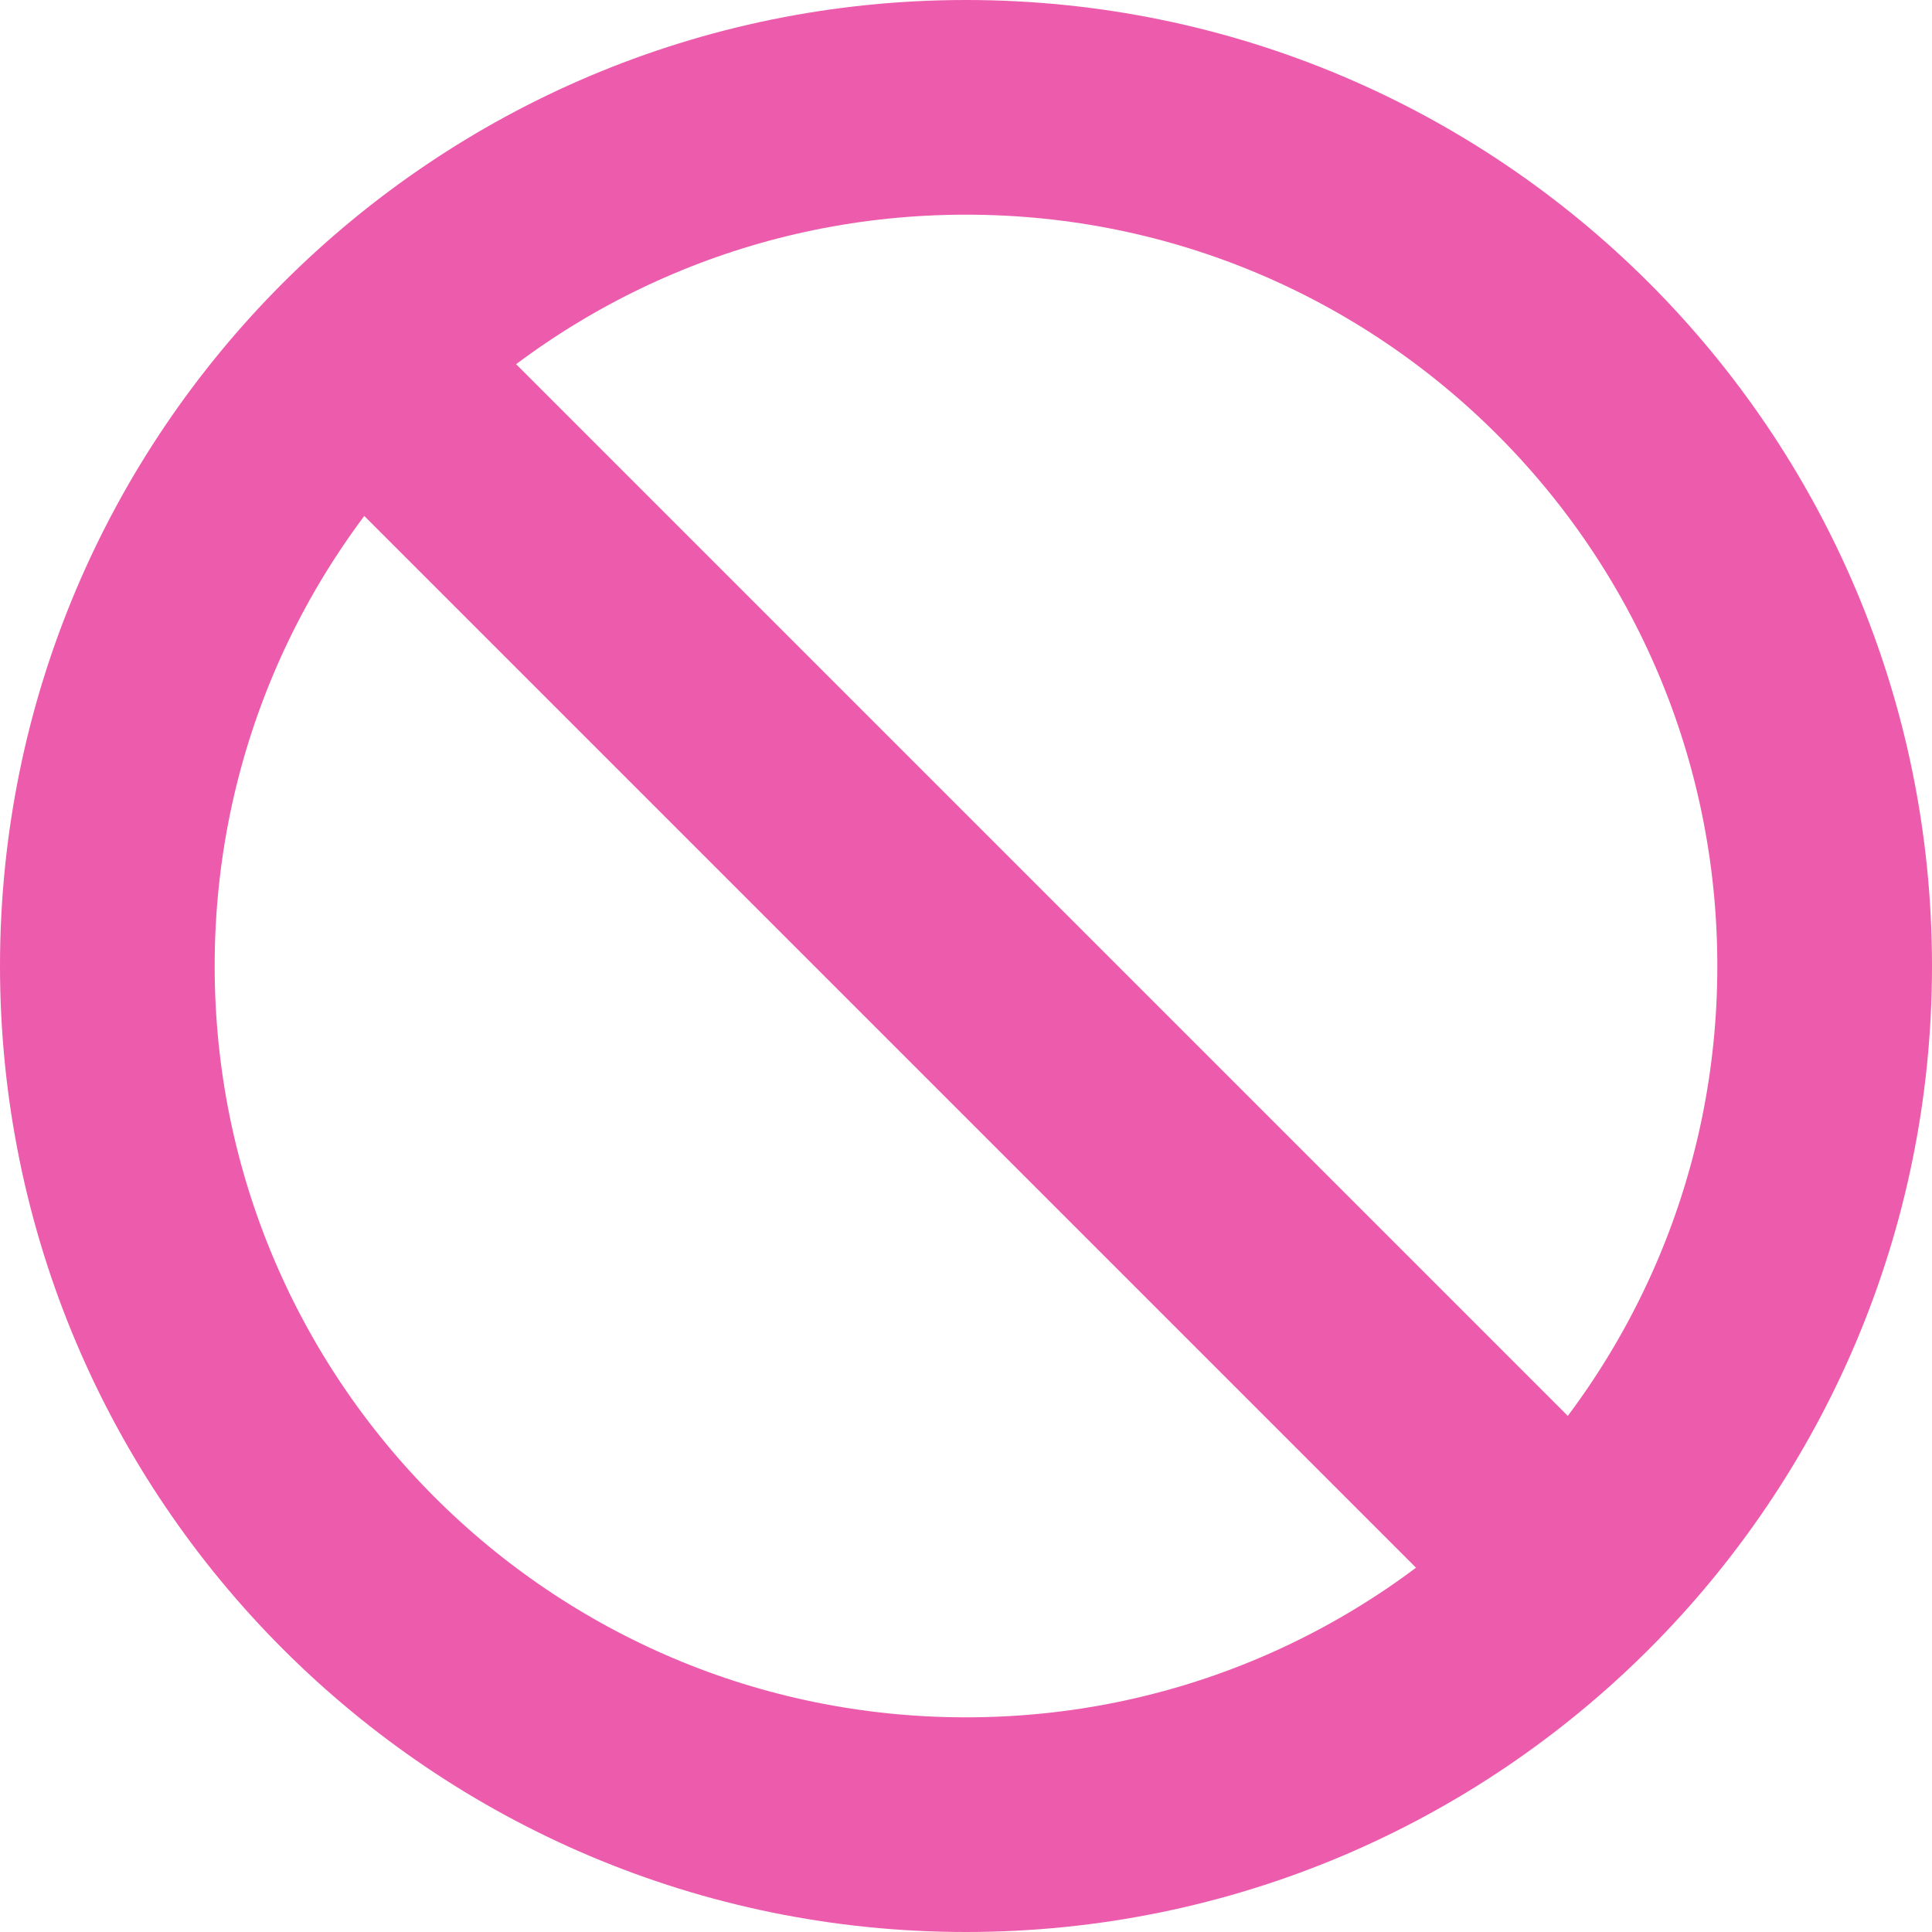
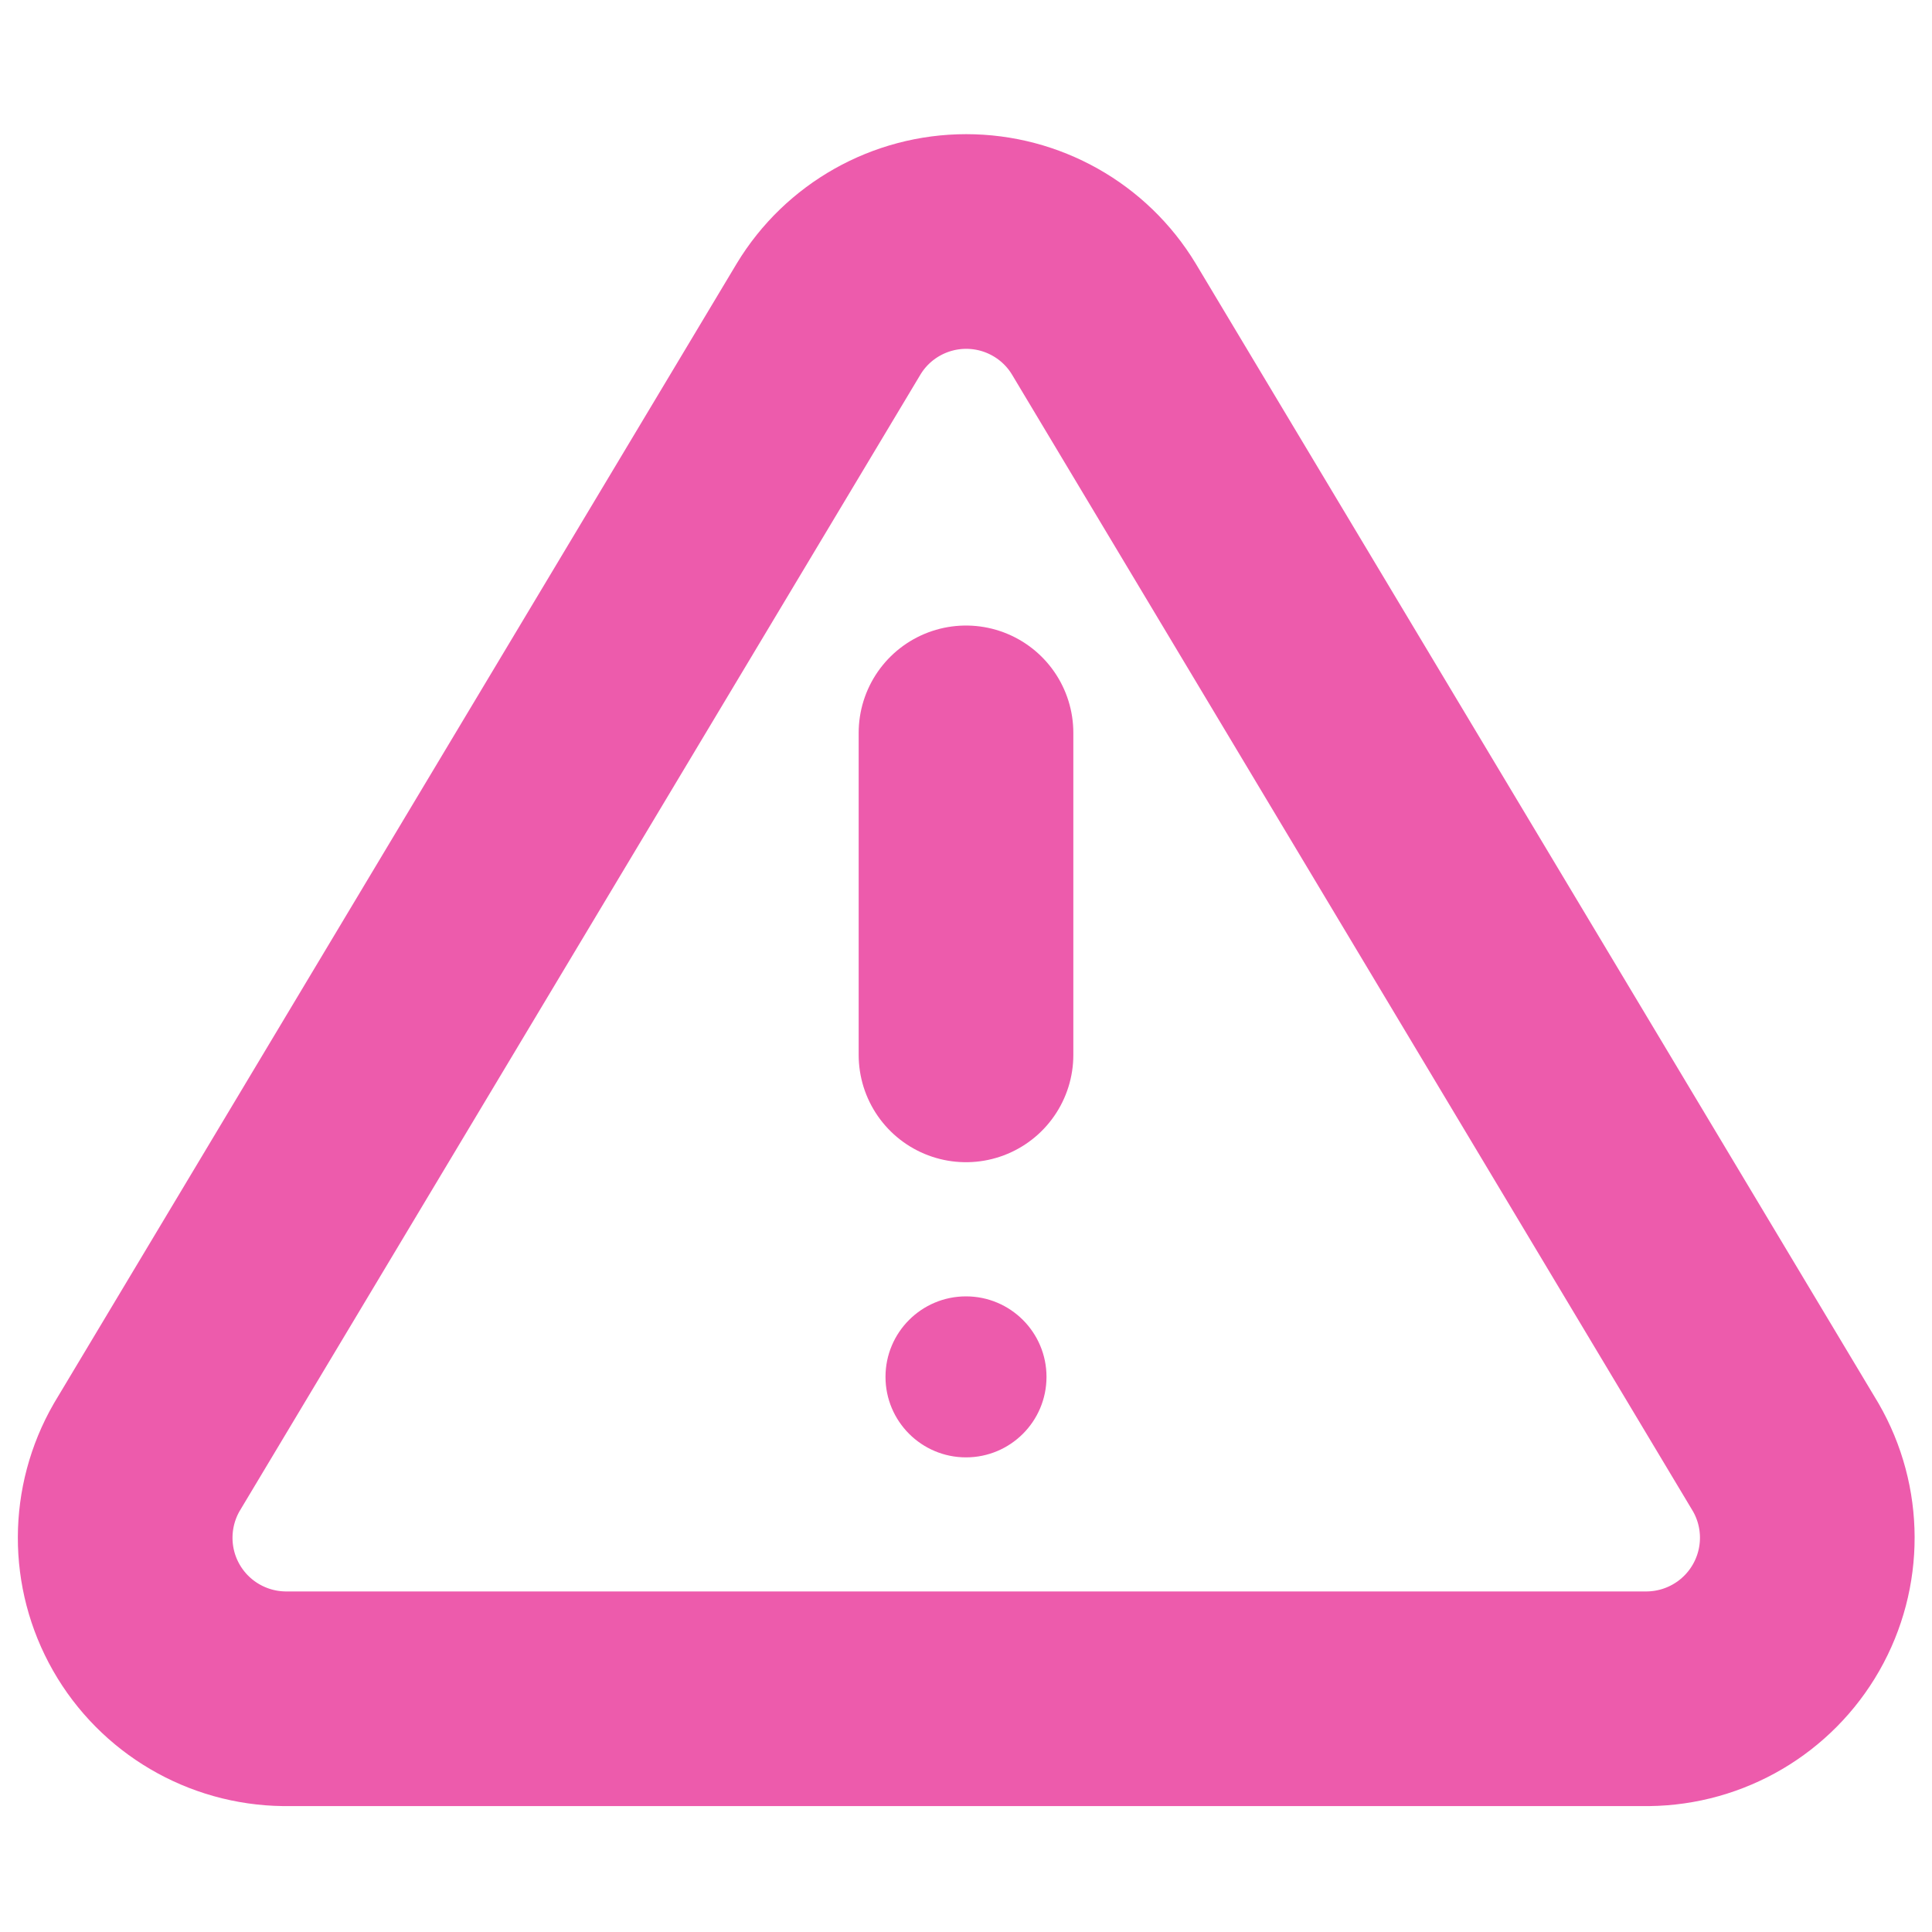
<svg xmlns="http://www.w3.org/2000/svg" width="18" height="18" viewBox="0 0 18 18" fill="none">
-   <circle cx="9" cy="9" r="8" stroke="#ED5BAC" stroke-width="2" />
-   <path d="M14.334 14.333L3.667 3.666" stroke="#ED5BAC" stroke-width="2" />
+   <path fill-rule="evenodd" clip-rule="evenodd" d="M7.72 2.972L1.367 13.577C1.101 14.039 1.099 14.607 1.363 15.07C1.627 15.533 2.117 15.821 2.65 15.827H15.354C15.887 15.821 16.377 15.533 16.641 15.07C16.905 14.607 16.904 14.039 16.637 13.577L10.284 2.972C10.013 2.524 9.526 2.25 9.002 2.25C8.478 2.25 7.991 2.524 7.72 2.972Z" stroke="#ED5BAC" stroke-width="2" stroke-linecap="round" stroke-linejoin="round" />
+   <path d="M9 6.828V9.828" stroke="#ED5BAC" stroke-width="2" stroke-linecap="round" stroke-linejoin="round" />
+   <circle cx="9" cy="12.828" r="0.75" fill="#ED5BAC" />
</svg>
